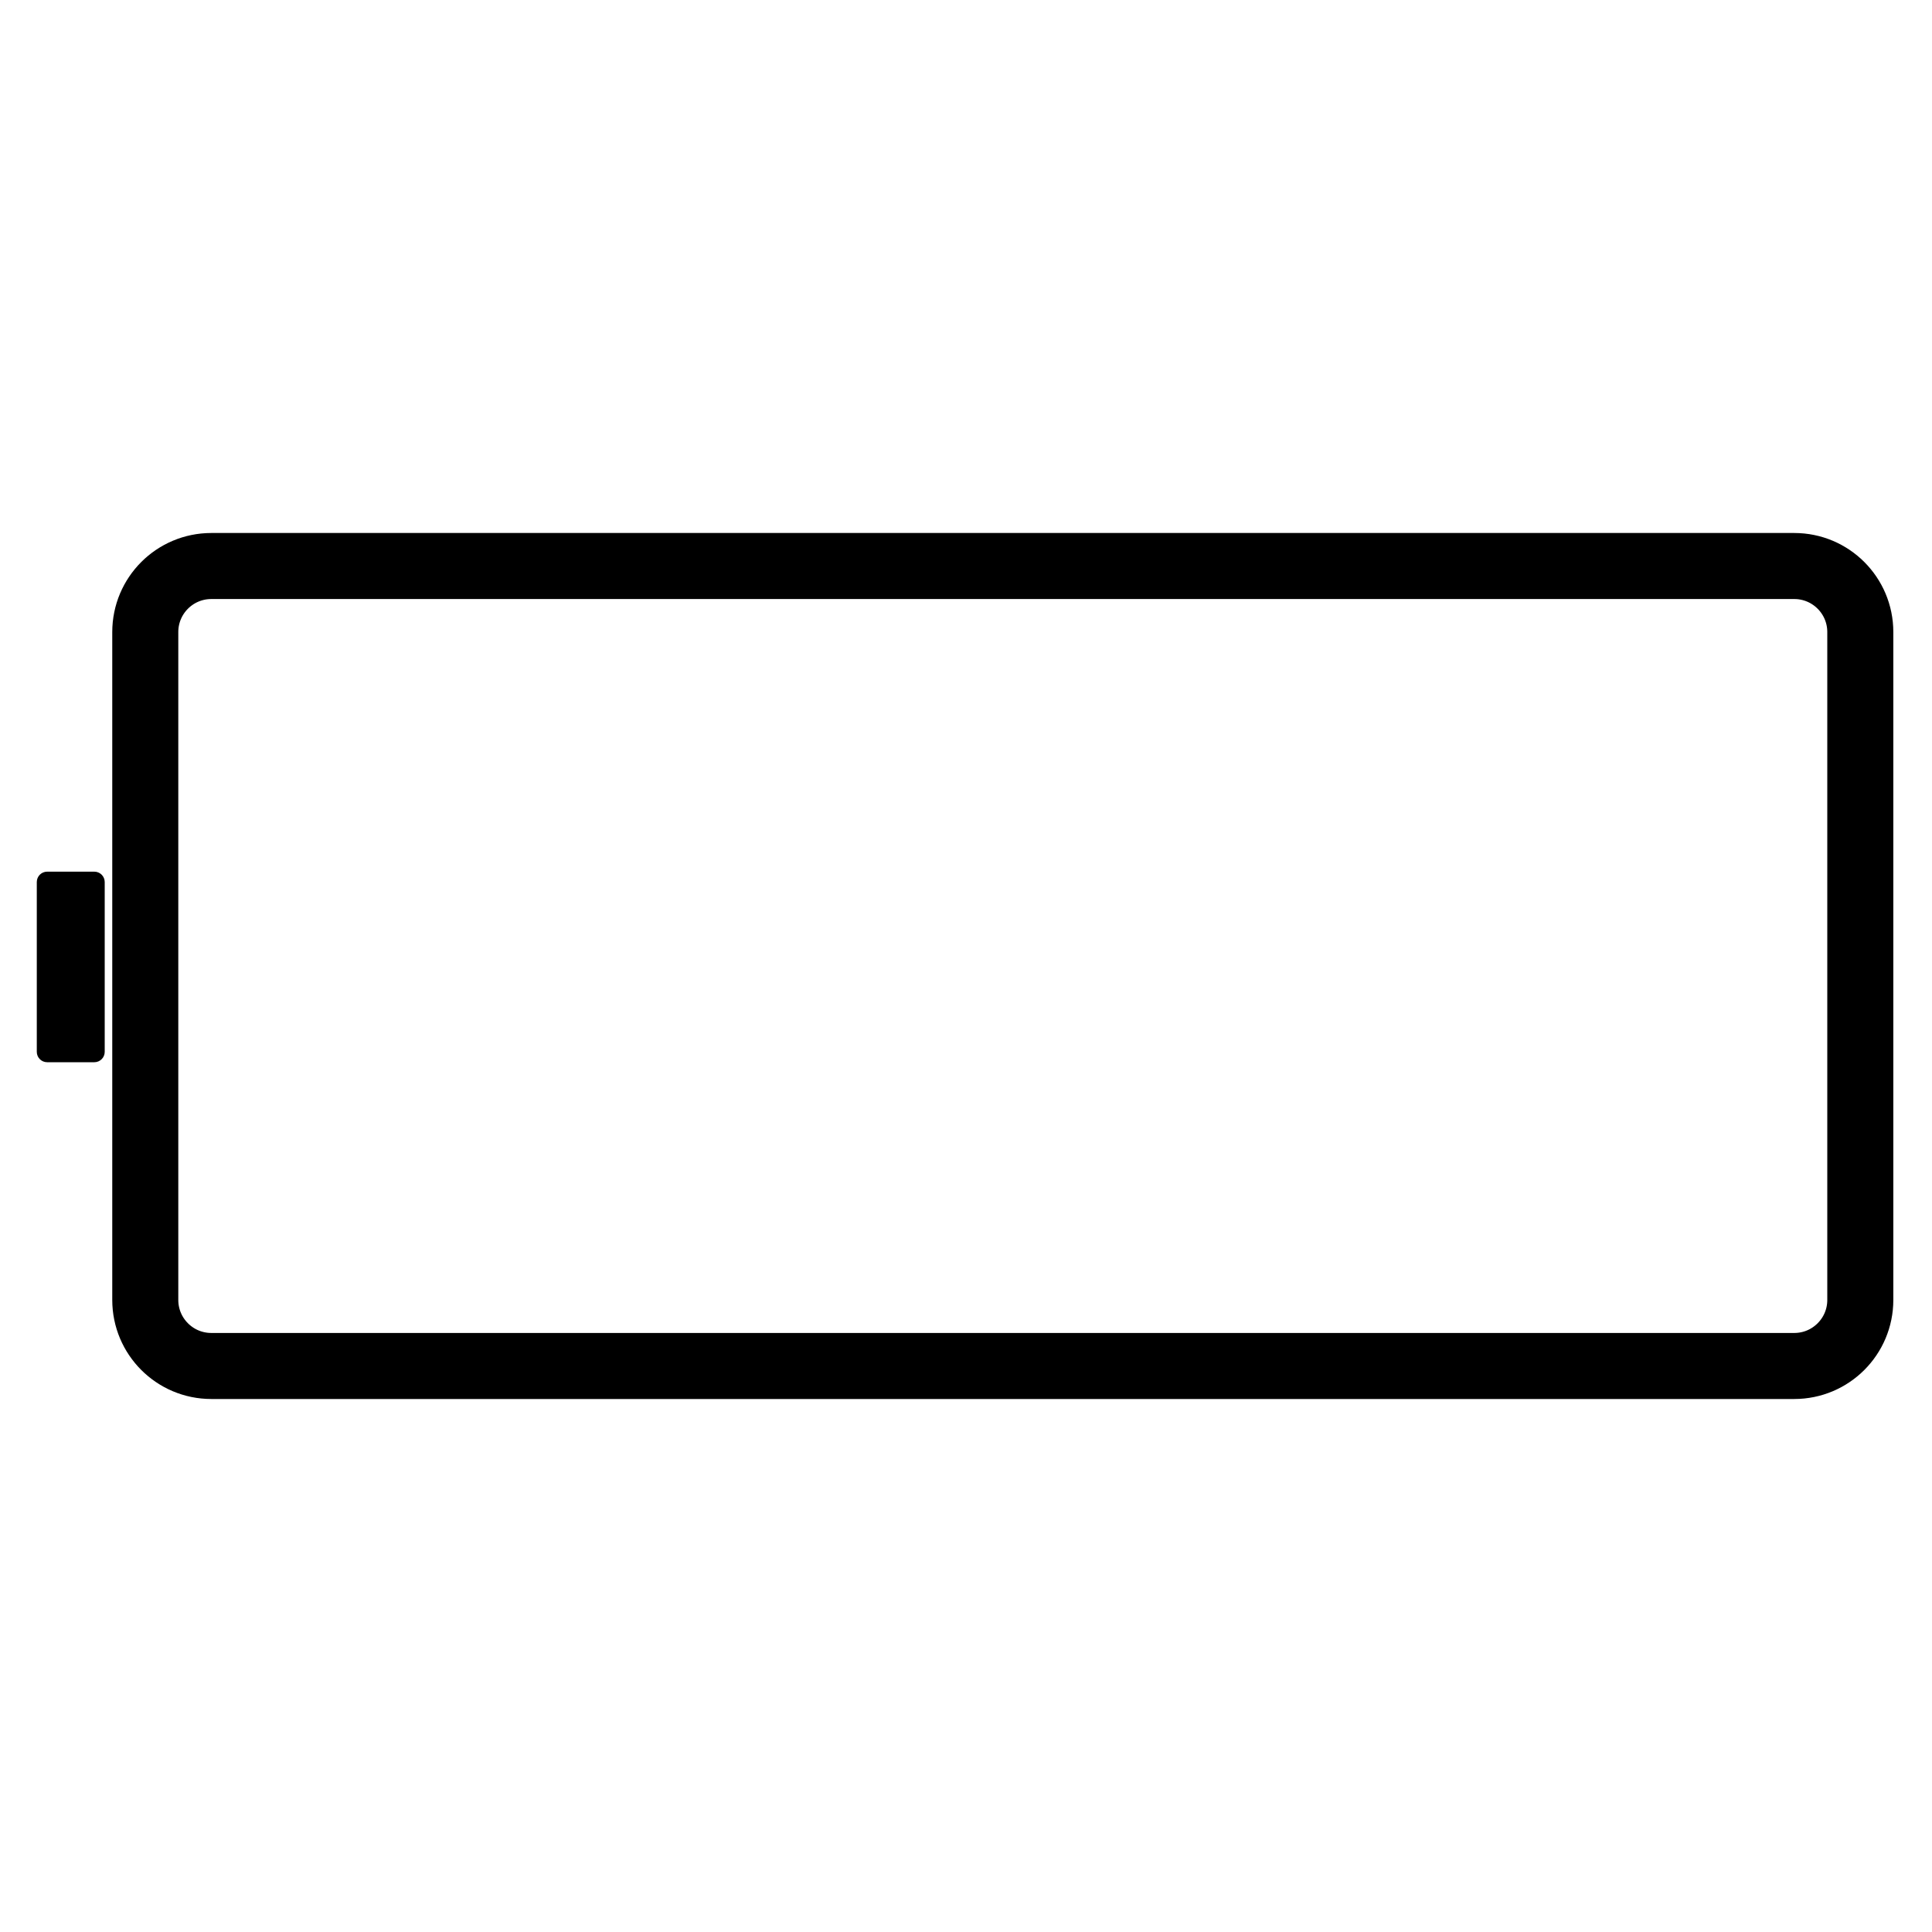
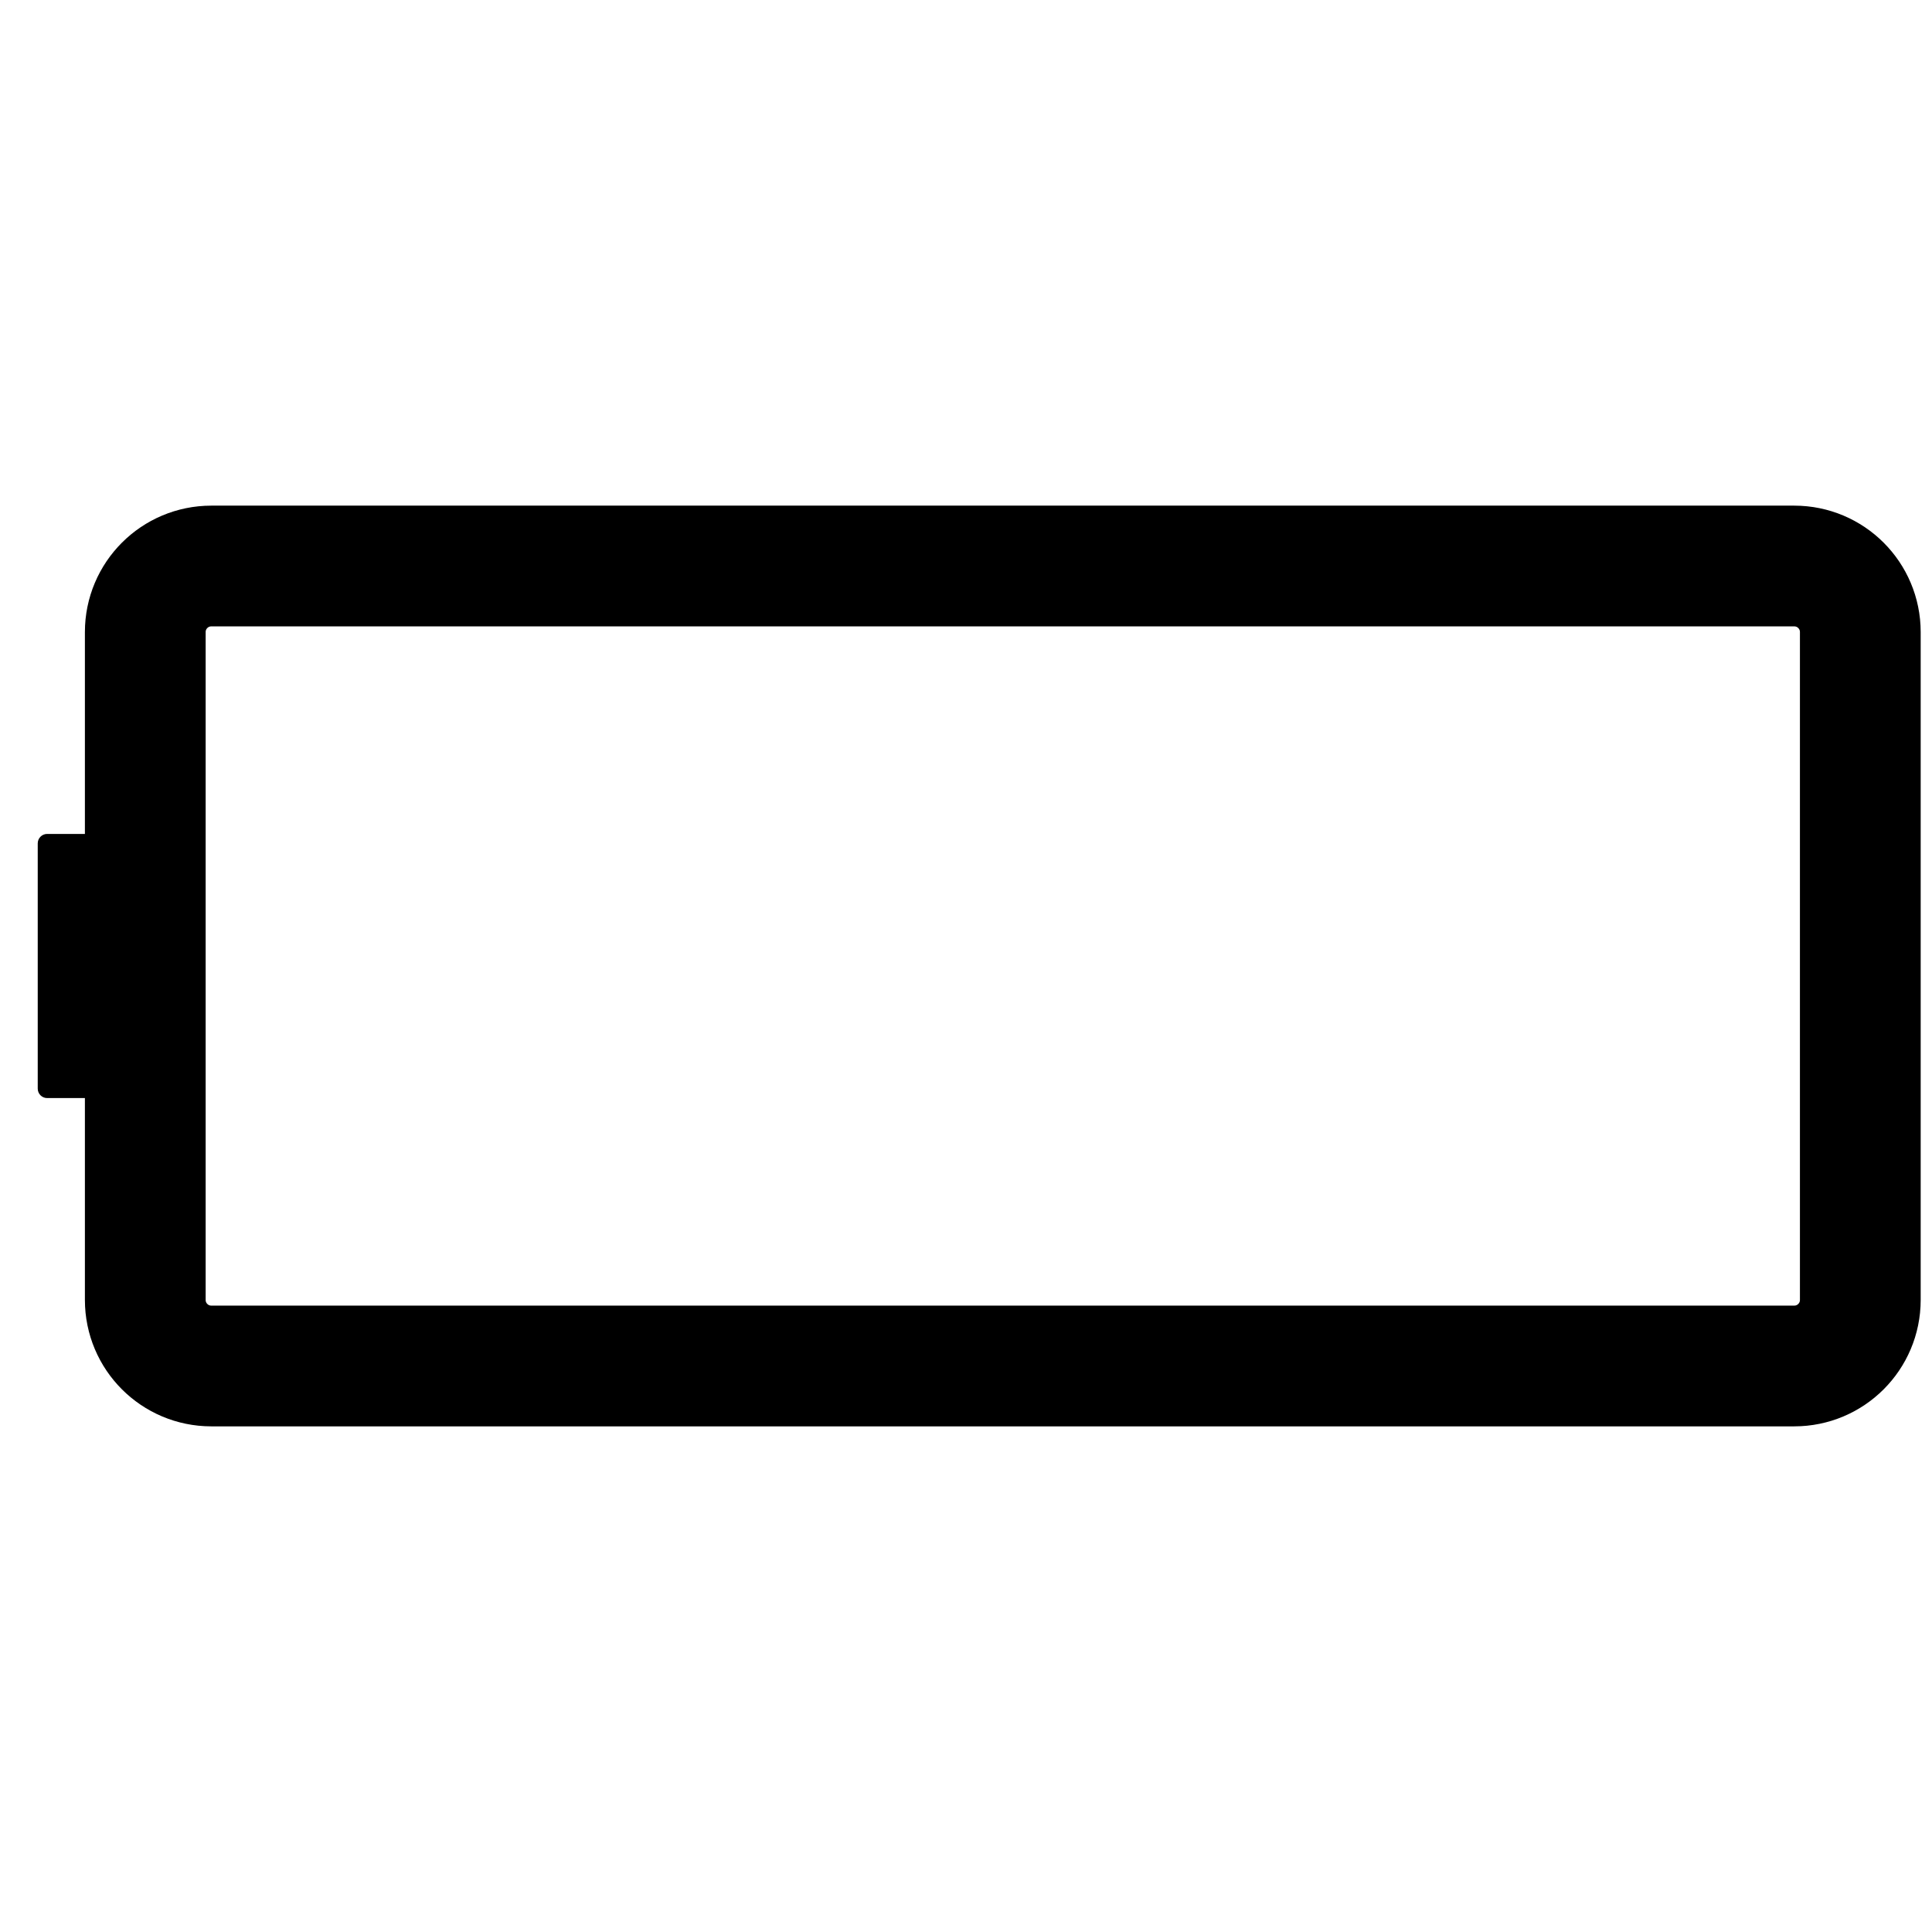
<svg xmlns="http://www.w3.org/2000/svg" viewBox="0 0 1024 1024">
-   <path d="M112 300h839c19.33 0 35 15.67 35 35v354c0 19.33-15.67 35-35 35H112c-19.33 0-35-15.67-35-35V335c0-19.33 15.67-35 35-35Z" fill="none" stroke="#000" stroke-linecap="round" stroke-linejoin="round" stroke-width="35" />
-   <path d="M25 462.5h25c2.76 0 5 2.24 5 5v90c0 2.76-2.24 5-5 5H25c-2.76 0-5-2.24-5-5v-90c0-2.76 2.24-5 5-5Z" fill="#000" stroke="#000" />
+   <path d="M112 300h839c19.33 0 35 15.67 35 35v354c0 19.33-15.67 35-35 35H112c-19.33 0-35-15.67-35-35V335c0-19.33 15.67-35 35-35Z" fill="none" stroke="#000" stroke-linecap="round" stroke-linejoin="round" stroke-width="64" />
+   <path d="M25 442h40c2.76 0 5 2.24 5 5v130c0 2.76-2.24 5-5 5H25c-2.76 0-5-2.24-5-5V447c0-2.76 2.24-5 5-5Z" fill="#000" />
</svg>
